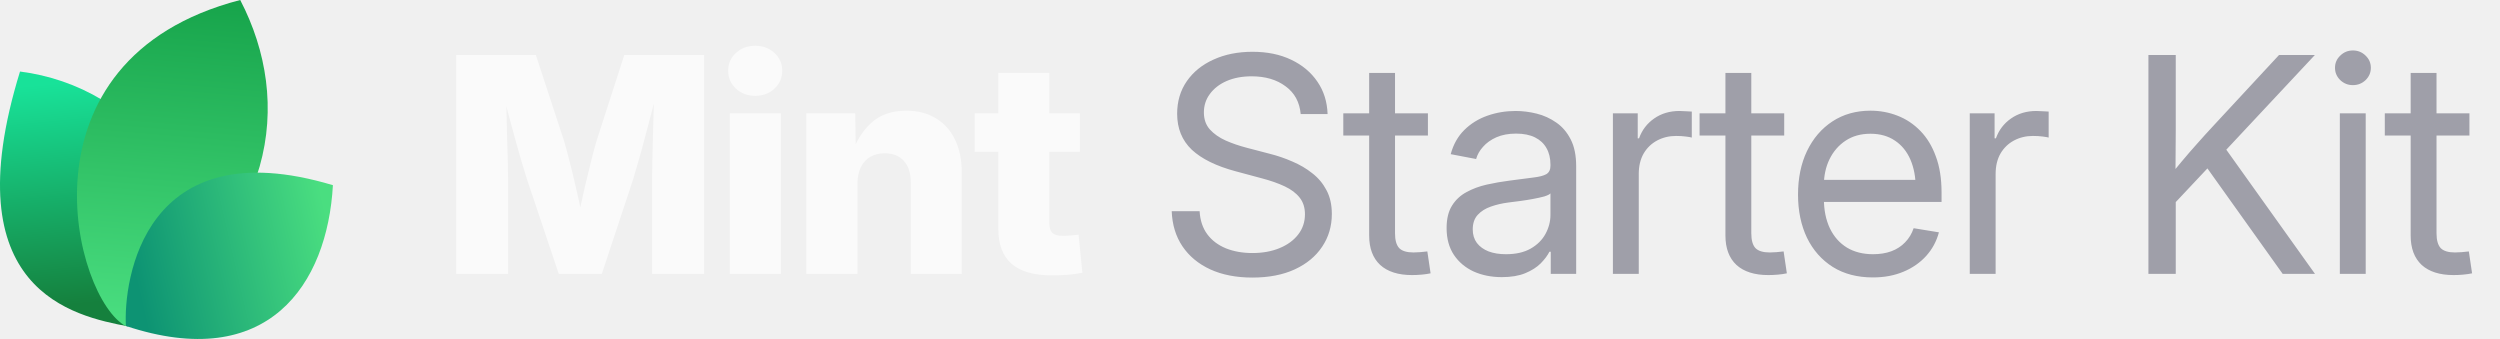
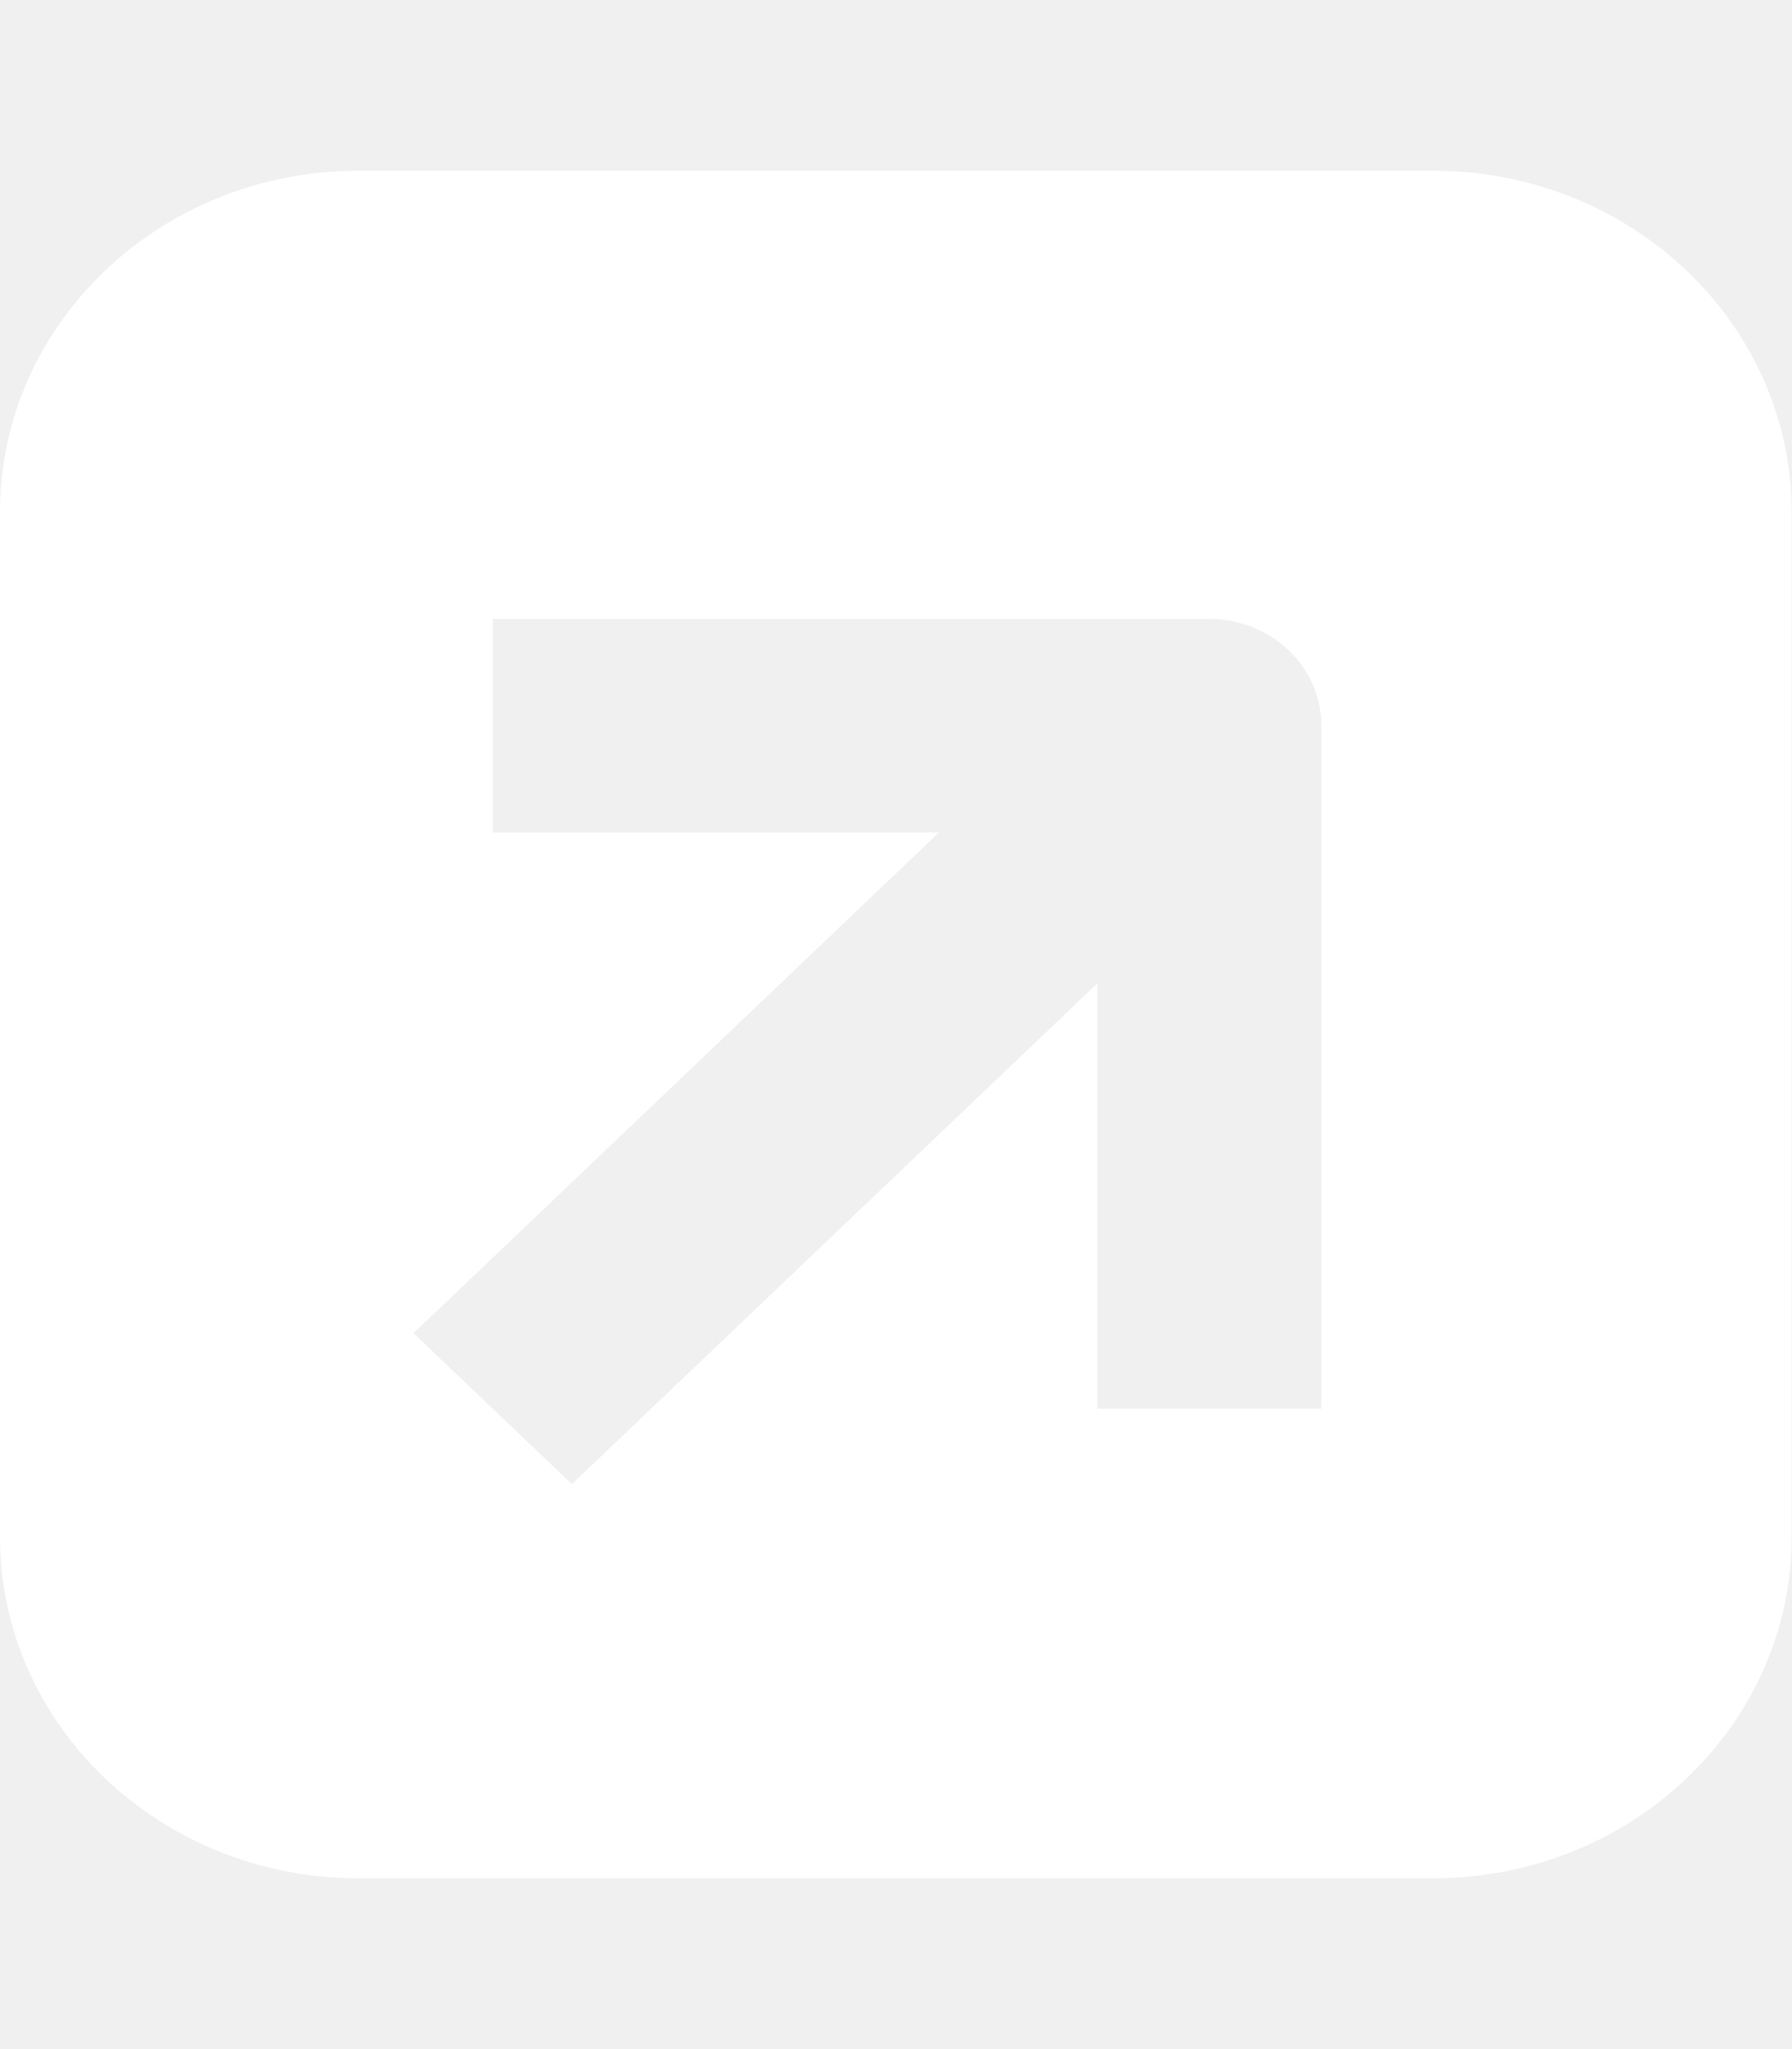
- <svg xmlns="http://www.w3.org/2000/svg" width="177" height="24" viewBox="0 0 177 24" fill="none">
-   <path d="M9.061 23.108C5.268 22.377 -3.391 20.627 1.417 5.064C9.634 6.099 16.973 14.064 9.061 23.108Z" fill="url(#paint0_linear_17557_2145)" />
-   <path d="M8.919 23.094C5.276 21.222 0.784 4.209 17.007 0C20.757 7.193 19.621 16.545 8.919 23.094Z" fill="url(#paint1_linear_17557_2145)" />
-   <path d="M8.914 23.079C8.735 19.882 10.159 9.085 23.57 13.111C23.181 20.123 18.984 26.418 8.914 23.079Z" fill="url(#paint2_linear_17557_2145)" />
-   <path d="M32.301 19.392V3.894H37.938L39.925 9.948C40.036 10.315 40.164 10.787 40.31 11.362C40.462 11.938 40.611 12.552 40.757 13.204C40.91 13.855 41.048 14.483 41.173 15.086C41.305 15.682 41.412 16.192 41.495 16.615H40.695C40.771 16.192 40.871 15.682 40.996 15.086C41.128 14.49 41.267 13.866 41.412 13.214C41.565 12.562 41.714 11.948 41.86 11.373C42.005 10.79 42.133 10.315 42.244 9.948L44.2 3.894H49.848V19.392H46.166V12.704C46.166 12.357 46.173 11.917 46.187 11.383C46.2 10.849 46.214 10.27 46.228 9.646C46.249 9.022 46.266 8.391 46.28 7.753C46.301 7.115 46.311 6.519 46.311 5.964H46.623C46.485 6.561 46.332 7.181 46.166 7.826C45.999 8.471 45.833 9.102 45.666 9.719C45.507 10.336 45.351 10.901 45.198 11.414C45.053 11.928 44.928 12.357 44.824 12.704L42.608 19.392H39.561L37.314 12.704C37.203 12.357 37.072 11.928 36.919 11.414C36.773 10.901 36.614 10.34 36.441 9.729C36.274 9.112 36.104 8.481 35.931 7.836C35.764 7.192 35.608 6.567 35.463 5.964H35.827C35.834 6.512 35.844 7.105 35.858 7.743C35.872 8.374 35.886 9.005 35.9 9.636C35.92 10.26 35.938 10.839 35.952 11.373C35.965 11.907 35.972 12.351 35.972 12.704V19.392H32.301ZM51.668 19.392V8.024H55.288V19.392H51.668ZM53.468 6.786C52.927 6.786 52.473 6.616 52.105 6.276C51.738 5.93 51.554 5.507 51.554 5.007C51.554 4.508 51.738 4.088 52.105 3.749C52.473 3.409 52.927 3.239 53.468 3.239C54.009 3.239 54.463 3.409 54.83 3.749C55.198 4.082 55.382 4.501 55.382 5.007C55.382 5.507 55.198 5.93 54.83 6.276C54.463 6.616 54.009 6.786 53.468 6.786ZM60.708 13.027V19.392H57.088V8.024H60.551L60.593 10.967H60.281C60.593 10.024 61.061 9.268 61.685 8.7C62.309 8.124 63.138 7.836 64.171 7.836C64.975 7.836 65.672 8.017 66.262 8.377C66.851 8.731 67.302 9.234 67.614 9.885C67.933 10.537 68.092 11.307 68.092 12.194V19.392H64.483V12.912C64.483 12.26 64.32 11.754 63.994 11.394C63.675 11.033 63.221 10.853 62.632 10.853C62.25 10.853 61.914 10.936 61.623 11.102C61.332 11.269 61.106 11.515 60.947 11.841C60.787 12.16 60.708 12.555 60.708 13.027ZM76.456 8.024V10.749H69.008V8.024H76.456ZM70.683 5.163H74.292V15.783C74.292 16.102 74.361 16.334 74.5 16.48C74.646 16.625 74.899 16.698 75.259 16.698C75.405 16.698 75.596 16.688 75.831 16.667C76.074 16.646 76.251 16.629 76.362 16.615L76.632 19.309C76.313 19.378 75.963 19.427 75.582 19.455C75.207 19.482 74.836 19.496 74.469 19.496C73.2 19.496 72.25 19.222 71.619 18.674C70.995 18.127 70.683 17.308 70.683 16.22V5.163Z" fill="#FAFAFA" />
-   <path d="M88.667 19.652C87.523 19.652 86.528 19.458 85.682 19.07C84.843 18.681 84.188 18.137 83.716 17.437C83.245 16.736 82.992 15.908 82.957 14.951H84.933C84.968 15.596 85.148 16.14 85.474 16.584C85.8 17.021 86.24 17.354 86.795 17.582C87.35 17.804 87.974 17.915 88.667 17.915C89.388 17.915 90.026 17.801 90.581 17.572C91.143 17.343 91.583 17.024 91.902 16.615C92.228 16.199 92.391 15.717 92.391 15.169C92.391 14.698 92.266 14.306 92.017 13.994C91.767 13.675 91.413 13.408 90.956 13.193C90.498 12.978 89.954 12.787 89.323 12.621L87.502 12.132C86.123 11.765 85.082 11.255 84.382 10.603C83.689 9.944 83.342 9.095 83.342 8.055C83.342 7.174 83.571 6.404 84.028 5.746C84.486 5.087 85.117 4.577 85.921 4.217C86.726 3.849 87.645 3.666 88.678 3.666C89.718 3.666 90.63 3.853 91.413 4.227C92.204 4.602 92.824 5.122 93.275 5.787C93.726 6.446 93.965 7.209 93.993 8.076H92.089C92.013 7.23 91.656 6.574 91.018 6.11C90.387 5.638 89.586 5.403 88.615 5.403C87.95 5.403 87.36 5.513 86.847 5.735C86.341 5.957 85.946 6.262 85.661 6.651C85.377 7.032 85.235 7.469 85.235 7.961C85.235 8.447 85.377 8.849 85.661 9.168C85.946 9.48 86.317 9.74 86.774 9.948C87.232 10.149 87.724 10.319 88.251 10.457L89.884 10.884C90.439 11.023 90.977 11.206 91.496 11.435C92.023 11.657 92.495 11.934 92.911 12.267C93.334 12.593 93.67 12.995 93.92 13.474C94.17 13.945 94.294 14.504 94.294 15.149C94.294 16.015 94.066 16.788 93.608 17.468C93.157 18.148 92.512 18.681 91.673 19.07C90.834 19.458 89.832 19.652 88.667 19.652ZM101.097 8.024V9.594H95.106V8.024H101.097ZM96.937 5.163H98.767V16.521C98.767 17 98.865 17.347 99.059 17.562C99.26 17.77 99.6 17.874 100.078 17.874C100.21 17.874 100.366 17.867 100.546 17.853C100.733 17.832 100.903 17.815 101.056 17.801L101.285 19.351C101.097 19.392 100.886 19.423 100.65 19.444C100.414 19.465 100.189 19.475 99.974 19.475C98.996 19.475 98.244 19.236 97.717 18.758C97.197 18.272 96.937 17.579 96.937 16.677V5.163ZM106.33 19.621C105.595 19.621 104.932 19.489 104.343 19.226C103.754 18.955 103.285 18.564 102.939 18.05C102.592 17.53 102.419 16.896 102.419 16.147C102.419 15.495 102.547 14.965 102.804 14.556C103.06 14.146 103.403 13.828 103.833 13.599C104.263 13.363 104.742 13.186 105.269 13.068C105.796 12.95 106.333 12.857 106.881 12.787C107.574 12.69 108.132 12.617 108.555 12.569C108.978 12.52 109.287 12.441 109.481 12.33C109.675 12.212 109.772 12.014 109.772 11.737V11.654C109.772 11.203 109.679 10.815 109.492 10.489C109.311 10.163 109.041 9.91 108.68 9.729C108.32 9.549 107.872 9.459 107.338 9.459C106.805 9.459 106.34 9.546 105.945 9.719C105.556 9.892 105.241 10.118 104.998 10.395C104.755 10.665 104.593 10.953 104.509 11.258L102.71 10.915C102.897 10.222 103.22 9.65 103.677 9.199C104.135 8.748 104.679 8.412 105.31 8.19C105.941 7.968 106.607 7.857 107.307 7.857C107.8 7.857 108.295 7.92 108.795 8.044C109.301 8.169 109.765 8.381 110.188 8.679C110.611 8.97 110.951 9.369 111.208 9.875C111.464 10.374 111.593 11.005 111.593 11.768V19.392H109.793V17.822H109.7C109.568 18.085 109.363 18.359 109.086 18.643C108.809 18.921 108.444 19.153 107.994 19.34C107.543 19.527 106.988 19.621 106.33 19.621ZM106.621 17.998C107.321 17.998 107.904 17.867 108.368 17.603C108.84 17.333 109.19 16.986 109.419 16.563C109.654 16.133 109.772 15.682 109.772 15.211V13.692C109.703 13.769 109.554 13.841 109.325 13.911C109.096 13.973 108.829 14.032 108.524 14.088C108.226 14.143 107.921 14.192 107.609 14.233C107.304 14.275 107.033 14.309 106.798 14.337C106.354 14.393 105.938 14.49 105.549 14.628C105.168 14.76 104.86 14.954 104.624 15.211C104.388 15.467 104.27 15.811 104.27 16.241C104.27 16.615 104.367 16.934 104.561 17.198C104.762 17.461 105.04 17.662 105.393 17.801C105.747 17.933 106.156 17.998 106.621 17.998ZM114.193 19.392V8.024H115.951V9.792H116.045C116.253 9.209 116.61 8.741 117.116 8.388C117.622 8.034 118.219 7.857 118.905 7.857C119.058 7.857 119.217 7.864 119.384 7.878C119.55 7.885 119.682 7.892 119.779 7.899V9.74C119.716 9.719 119.578 9.695 119.363 9.667C119.155 9.639 118.922 9.625 118.666 9.625C118.174 9.625 117.726 9.733 117.324 9.948C116.922 10.163 116.603 10.471 116.367 10.874C116.138 11.276 116.024 11.758 116.024 12.319V19.392H114.193ZM126.322 8.024V9.594H120.33V8.024H126.322ZM122.161 5.163H123.992V16.521C123.992 17 124.089 17.347 124.283 17.562C124.484 17.77 124.824 17.874 125.302 17.874C125.434 17.874 125.59 17.867 125.77 17.853C125.958 17.832 126.127 17.815 126.28 17.801L126.509 19.351C126.322 19.392 126.11 19.423 125.874 19.444C125.639 19.465 125.413 19.475 125.198 19.475C124.221 19.475 123.468 19.236 122.941 18.758C122.421 18.272 122.161 17.579 122.161 16.677V5.163ZM132.604 19.642C131.502 19.642 130.555 19.396 129.765 18.903C128.974 18.404 128.364 17.714 127.934 16.834C127.511 15.946 127.3 14.927 127.3 13.775C127.3 12.611 127.511 11.584 127.934 10.697C128.364 9.802 128.964 9.102 129.734 8.596C130.51 8.089 131.408 7.836 132.428 7.836C133.1 7.836 133.738 7.954 134.341 8.19C134.952 8.426 135.489 8.783 135.954 9.261C136.425 9.74 136.793 10.343 137.056 11.071C137.327 11.792 137.462 12.645 137.462 13.63V14.296H128.433V12.735H136.463L135.631 13.297C135.631 12.541 135.506 11.876 135.257 11.3C135.007 10.725 134.643 10.277 134.165 9.958C133.686 9.632 133.107 9.469 132.428 9.469C131.748 9.469 131.162 9.632 130.67 9.958C130.177 10.284 129.796 10.725 129.526 11.279C129.262 11.827 129.13 12.441 129.13 13.12V14.046C129.13 14.864 129.273 15.572 129.557 16.168C129.841 16.757 130.243 17.211 130.763 17.53C131.283 17.842 131.901 17.998 132.615 17.998C133.093 17.998 133.523 17.929 133.905 17.79C134.293 17.645 134.619 17.433 134.882 17.156C135.153 16.879 135.354 16.546 135.486 16.157L137.275 16.449C137.108 17.08 136.81 17.634 136.38 18.113C135.95 18.591 135.413 18.966 134.768 19.236C134.123 19.507 133.402 19.642 132.604 19.642ZM139.459 19.392V8.024H141.217V9.792H141.311C141.519 9.209 141.876 8.741 142.382 8.388C142.888 8.034 143.485 7.857 144.171 7.857C144.324 7.857 144.483 7.864 144.649 7.878C144.816 7.885 144.948 7.892 145.045 7.899V9.74C144.982 9.719 144.844 9.695 144.629 9.667C144.421 9.639 144.188 9.625 143.932 9.625C143.439 9.625 142.992 9.733 142.59 9.948C142.188 10.163 141.869 10.471 141.633 10.874C141.404 11.276 141.29 11.758 141.29 12.319V19.392H139.459ZM153.429 14.961V12.715C153.783 12.257 154.136 11.82 154.49 11.404C154.844 10.981 155.204 10.565 155.572 10.156C155.939 9.74 156.314 9.327 156.695 8.918L161.355 3.894H163.893L157.277 10.967H157.184L153.429 14.961ZM152.108 19.392V3.894H154.043V9.241L154.022 12.559L154.043 13.505V19.392H152.108ZM161.615 19.392L155.967 11.477L157.173 9.969L163.903 19.392H161.615ZM165.661 19.392V8.024H167.492V19.392H165.661ZM166.587 6.027C166.24 6.027 165.942 5.909 165.692 5.673C165.443 5.43 165.318 5.139 165.318 4.799C165.318 4.459 165.443 4.172 165.692 3.936C165.942 3.693 166.24 3.572 166.587 3.572C166.934 3.572 167.232 3.693 167.482 3.936C167.731 4.172 167.856 4.459 167.856 4.799C167.856 5.139 167.731 5.43 167.482 5.673C167.232 5.909 166.934 6.027 166.587 6.027ZM174.836 8.024V9.594H168.844V8.024H174.836ZM170.675 5.163H172.506V16.521C172.506 17 172.603 17.347 172.797 17.562C172.998 17.77 173.338 17.874 173.816 17.874C173.948 17.874 174.104 17.867 174.284 17.853C174.472 17.832 174.641 17.815 174.794 17.801L175.023 19.351C174.836 19.392 174.624 19.423 174.388 19.444C174.153 19.465 173.927 19.475 173.712 19.475C172.735 19.475 171.982 19.236 171.455 18.758C170.935 18.272 170.675 17.579 170.675 16.677V5.163Z" fill="#9F9FA9" />
-   <defs>
-     <linearGradient id="paint0_linear_17557_2145" x1="3.776" y1="5.916" x2="5.232" y2="21.559" gradientUnits="userSpaceOnUse">
-       <stop stop-color="#18E299" />
-       <stop offset="1" stop-color="#15803D" />
-     </linearGradient>
-     <linearGradient id="paint1_linear_17557_2145" x1="12.171" y1="-0.718" x2="10.19" y2="22.983" gradientUnits="userSpaceOnUse">
-       <stop stop-color="#16A34A" />
-       <stop offset="1" stop-color="#4ADE80" />
-     </linearGradient>
-     <linearGradient id="paint2_linear_17557_2145" x1="23.133" y1="15.353" x2="9.338" y2="18.52" gradientUnits="userSpaceOnUse">
-       <stop stop-color="#4ADE80" />
-       <stop offset="1" stop-color="#0D9373" />
-     </linearGradient>
-   </defs>
+ <svg xmlns="http://www.w3.org/2000/svg" width="1500" height="1715" viewBox="0 0 1500 1715" fill="none">
+   <path fill-rule="evenodd" clip-rule="evenodd" d="M300 142.917C134.314 142.917 0 270.889 0 428.75V1286.25C0 1444.11 134.314 1572.08 300 1572.08H1200C1365.69 1572.08 1500 1444.11 1500 1286.25V428.75C1500 270.889 1365.69 142.917 1200 142.917H300ZM412.5 696.719H786.169L346.209 1115.9L478.793 1242.22L918.75 823.039V1179.06H1106.25V607.396C1106.25 558.065 1064.28 518.073 1012.5 518.073H412.5V696.719Z" fill="white" />
</svg>
